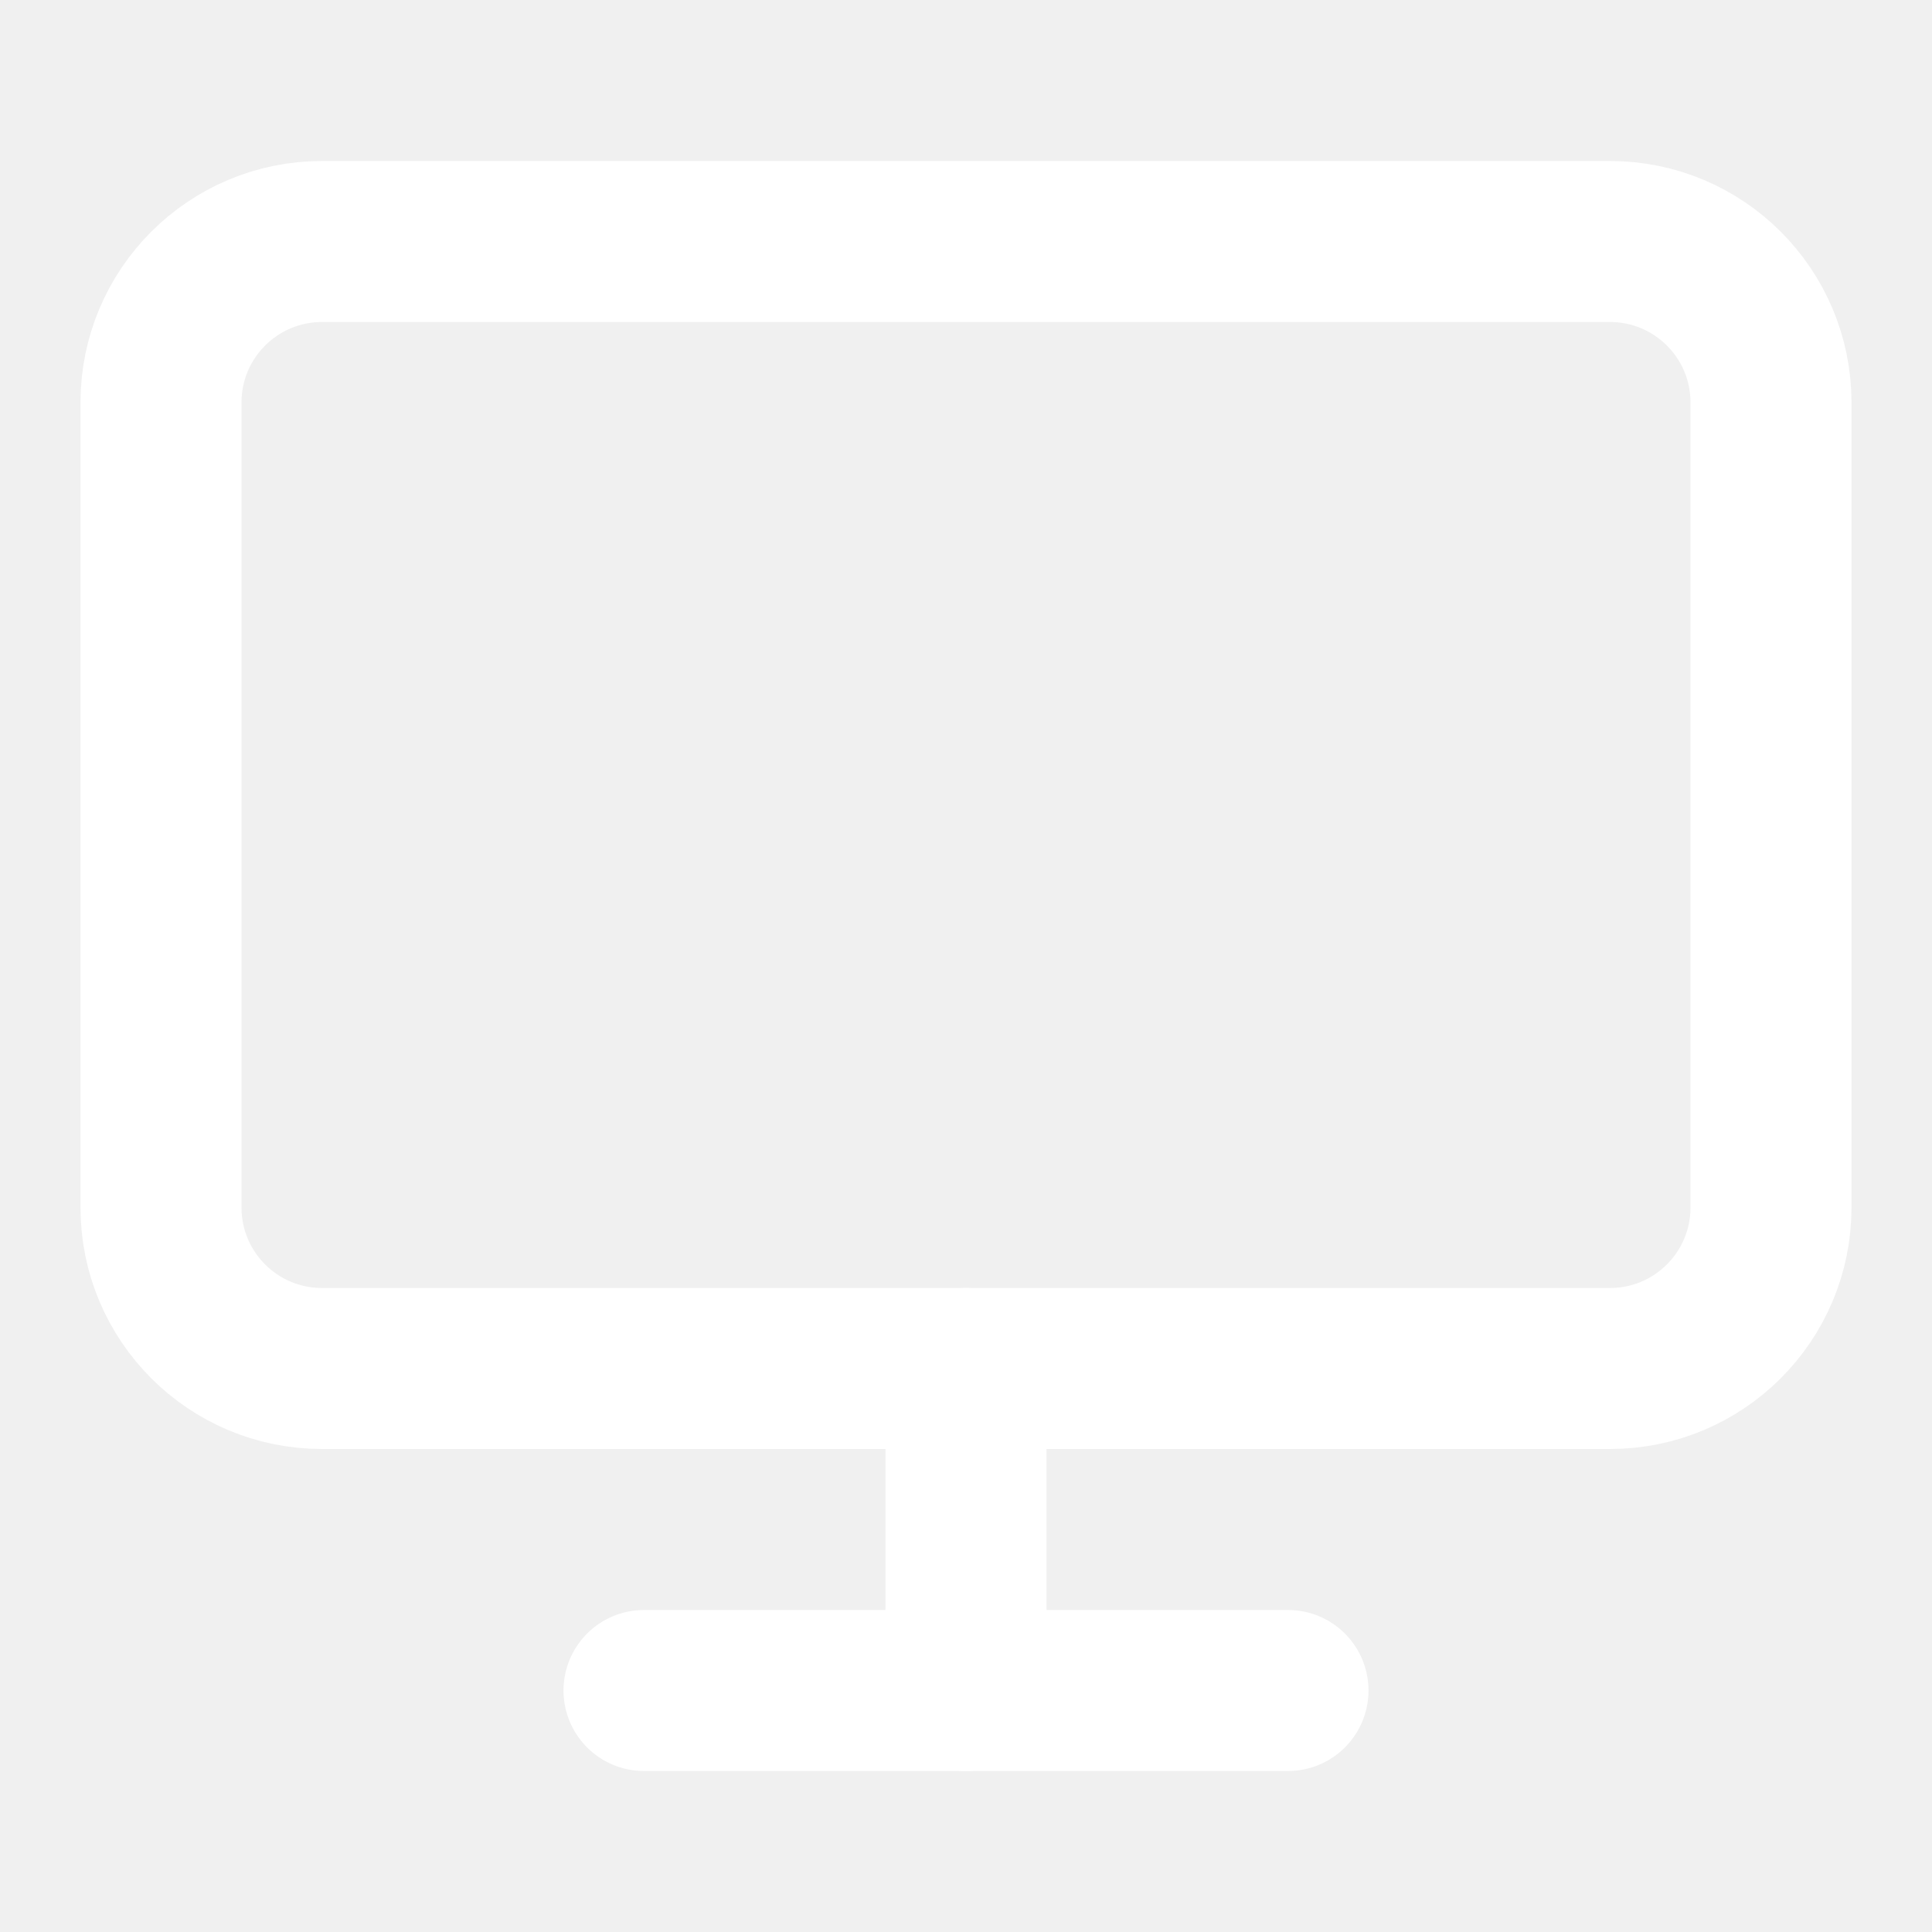
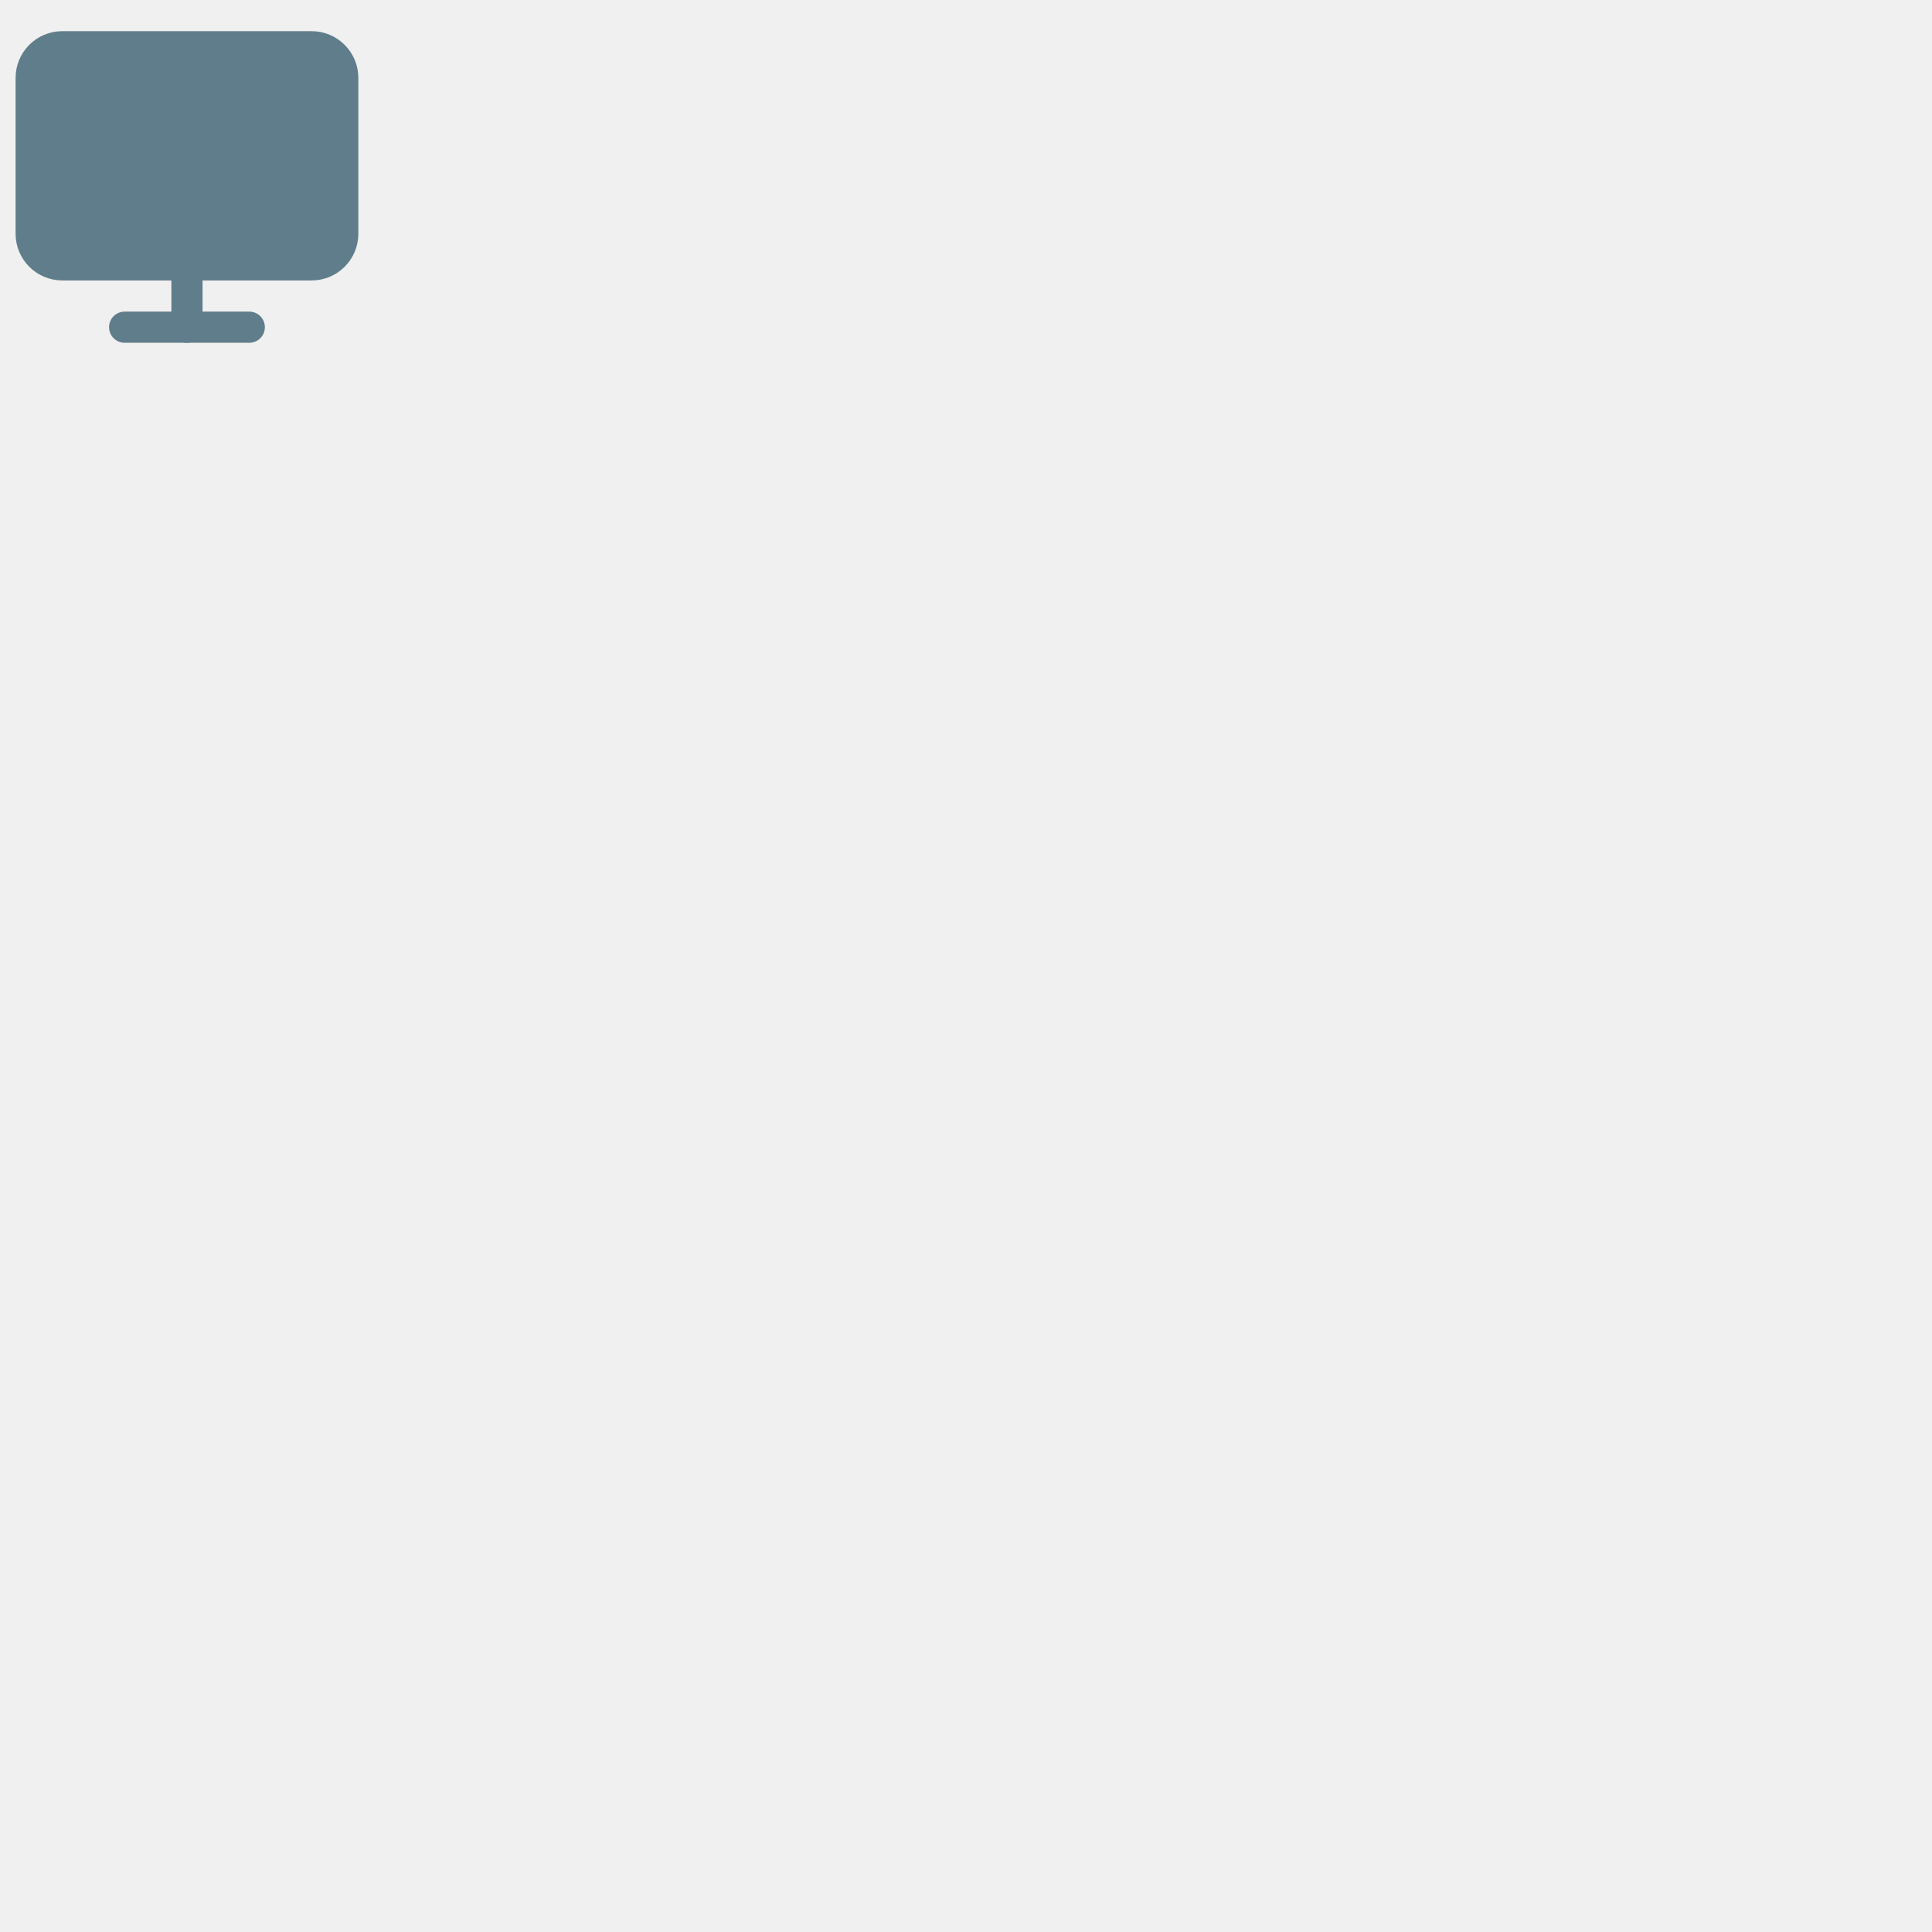
- <svg xmlns="http://www.w3.org/2000/svg" width="24" height="24" viewBox="0 0 24 24" fill="none" stroke="#ffffff" stroke-width="2" stroke-linecap="round" stroke-linejoin="round" class="feather feather-monitor">
+ <svg xmlns="http://www.w3.org/2000/svg" width="124" height="124" viewBox="0 0 124 124" fill="#607D8B" stroke="#607D8B" stroke-width="2" stroke-linecap="round" stroke-linejoin="round" class="feather feather-monitor">
  <rect x="2" y="3" width="20" height="14" rx="2" ry="2" />
  <line x1="8" y1="21" x2="16" y2="21" />
  <line x1="12" y1="17" x2="12" y2="21" />
</svg>
